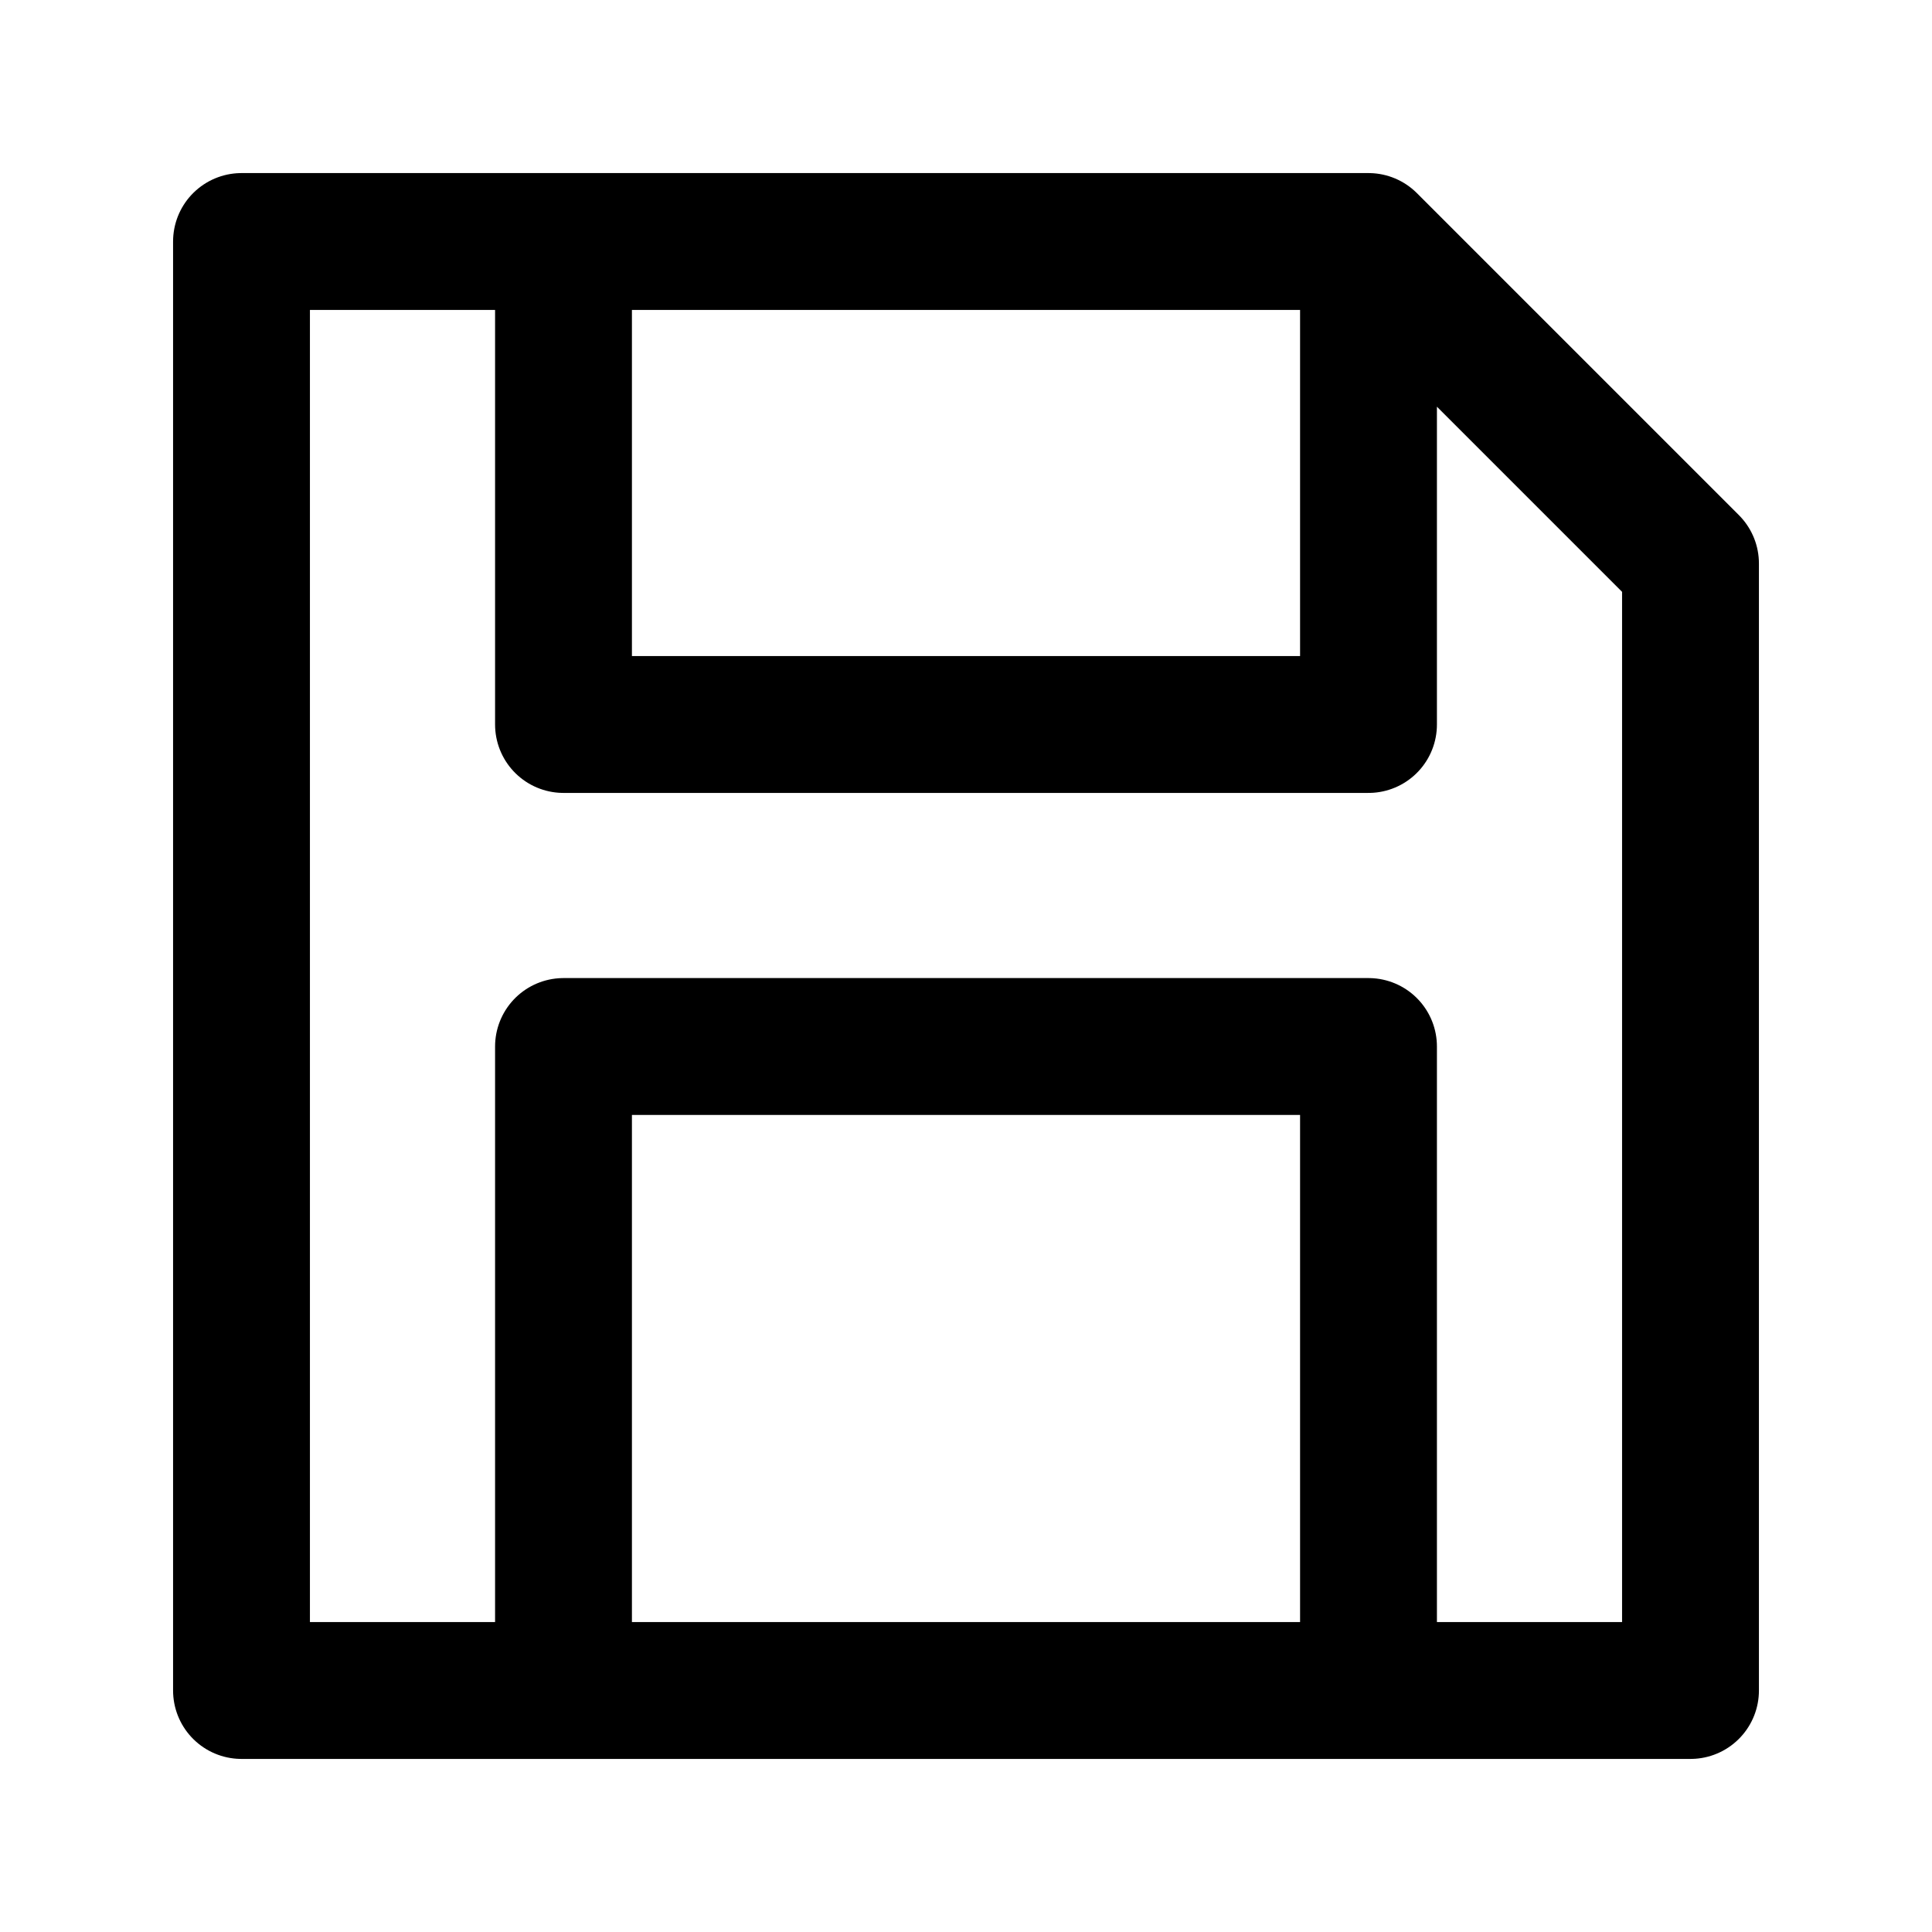
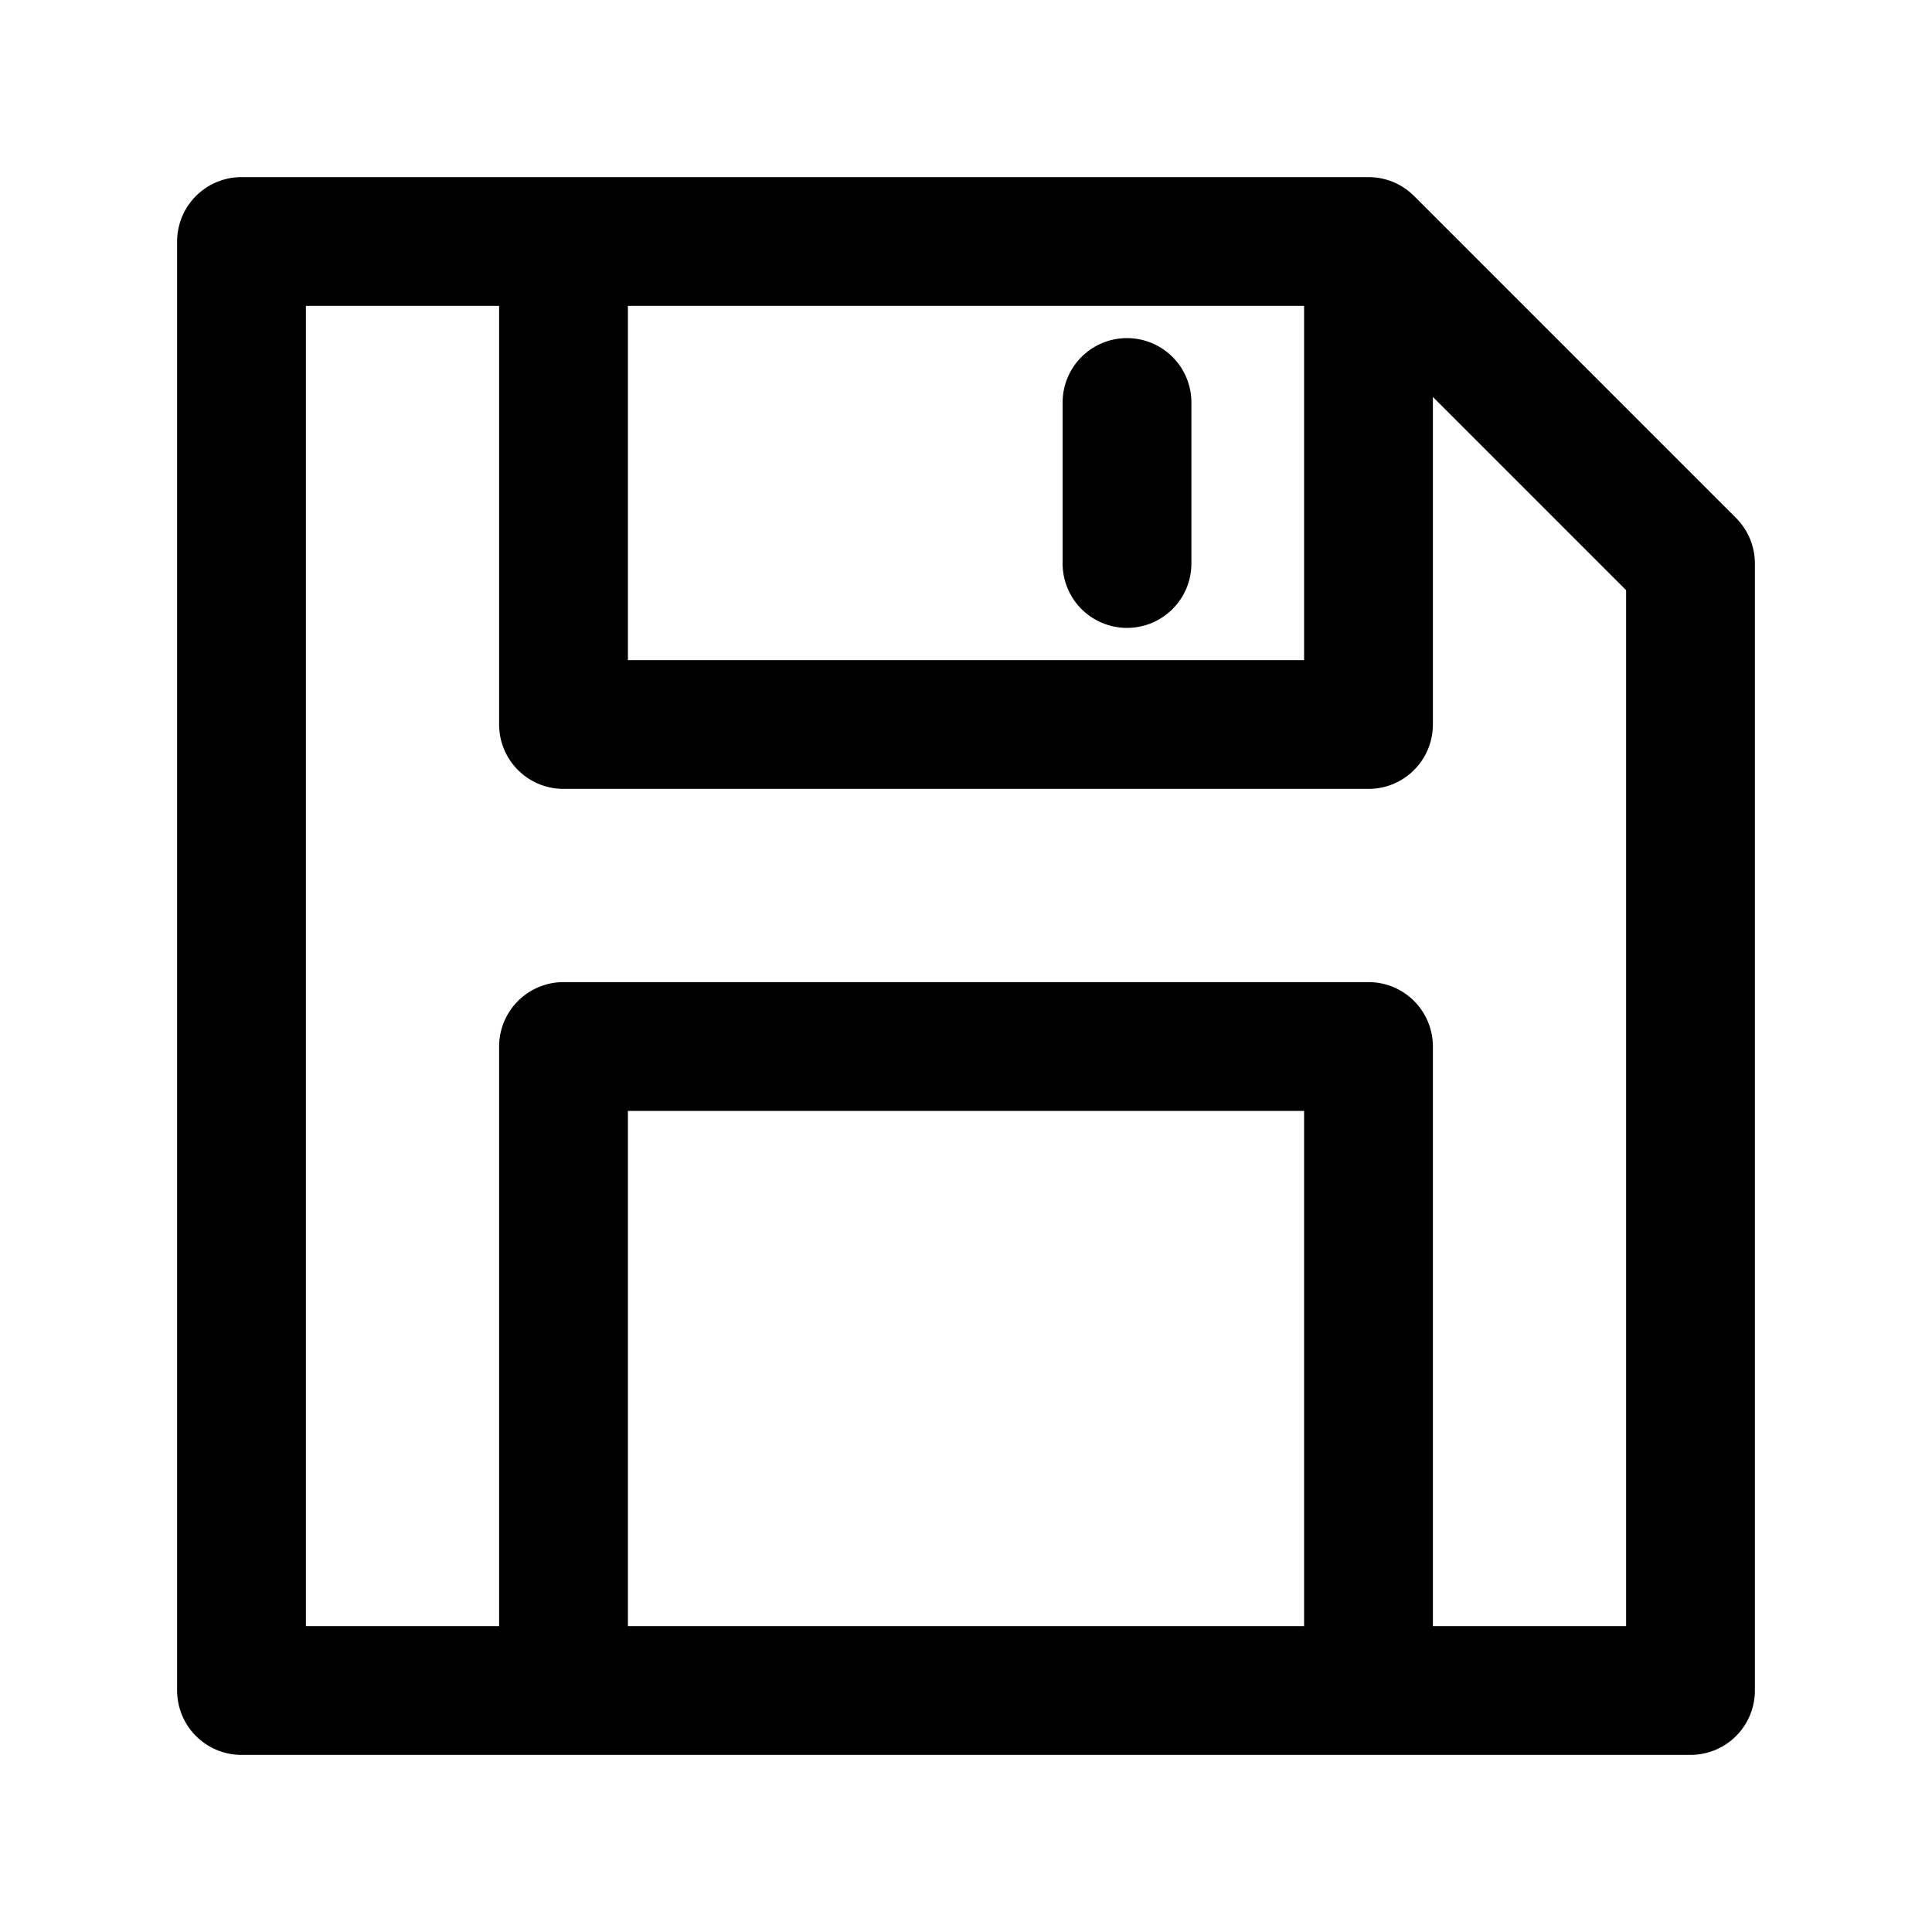
<svg xmlns="http://www.w3.org/2000/svg" width="24" height="24" viewBox="0 0 24 24">
-   <path d="M5 3h12l4 4v14H3V3h2 M7 3v6h10V3 M7 21v-8h10v8" fill="none" stroke="#000000" stroke-width="1.7" stroke-linecap="round" stroke-linejoin="round" />
+   <path d="M5 3h12l4 4v14H3V3h2ZM7 3v6h10V3M7 21v-8h10v8M14 5v2" fill="none" stroke="#000000" stroke-width="1.6" stroke-linecap="round" stroke-linejoin="round" />
</svg>
